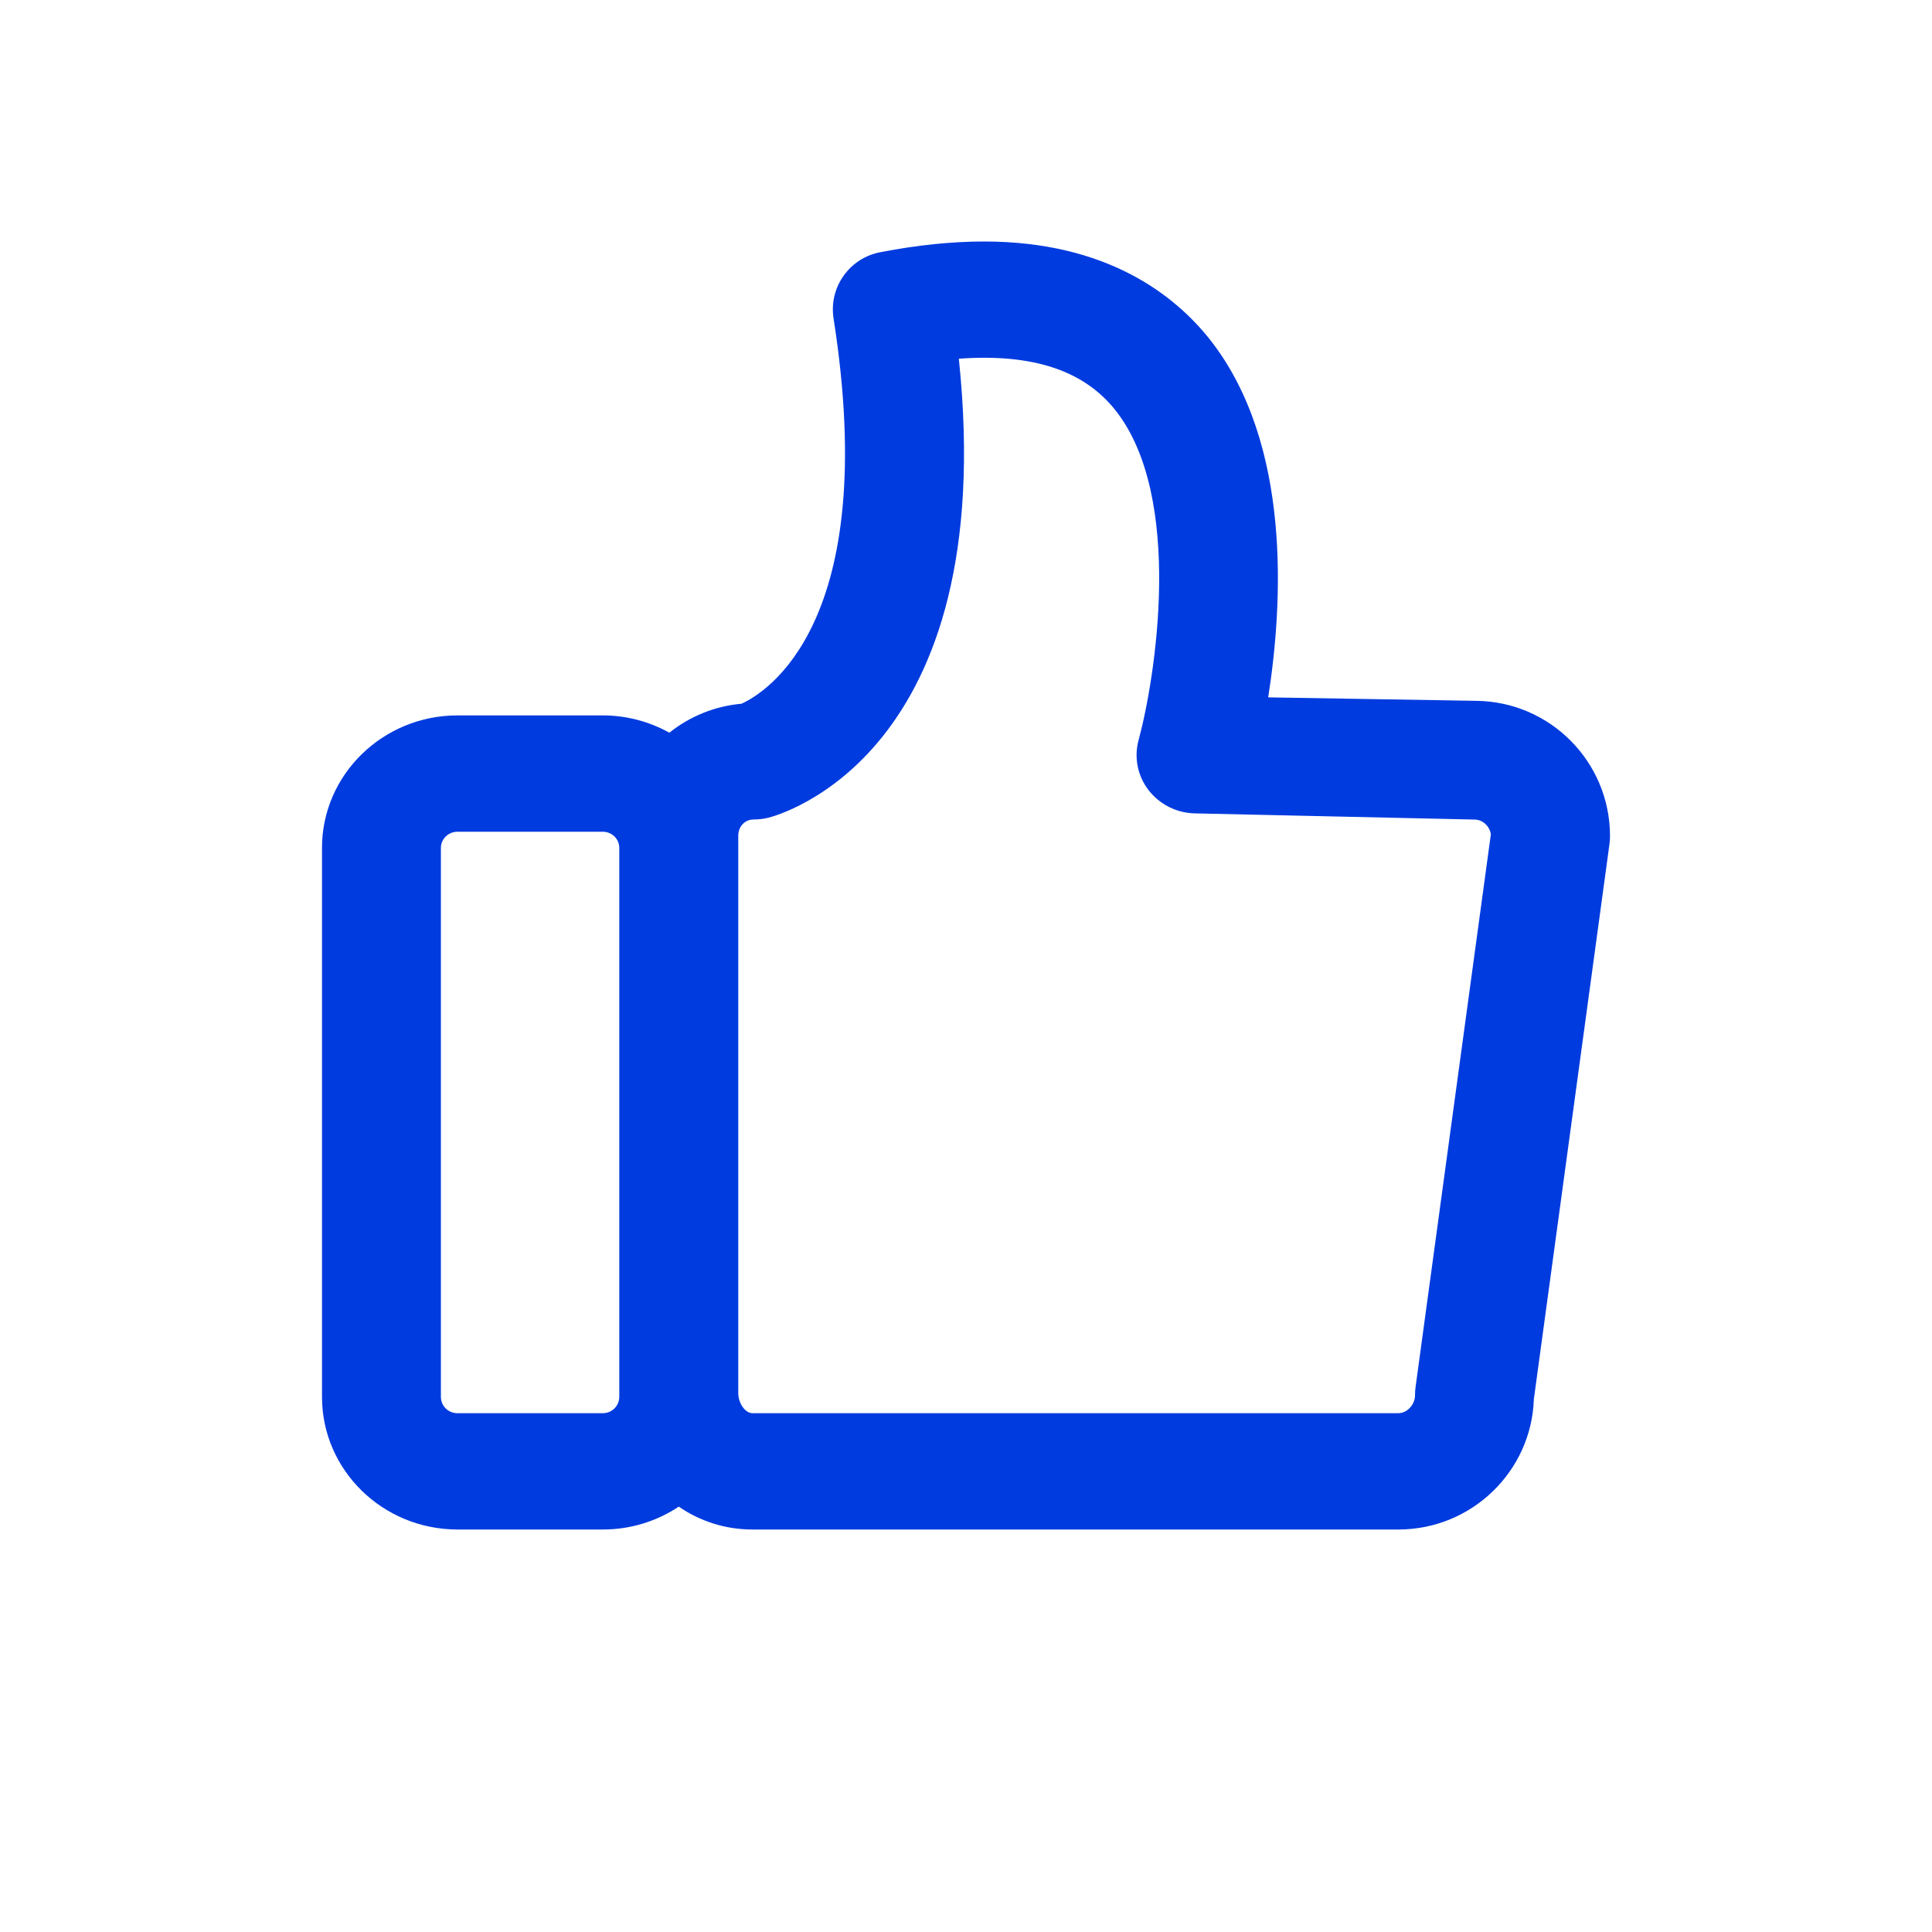
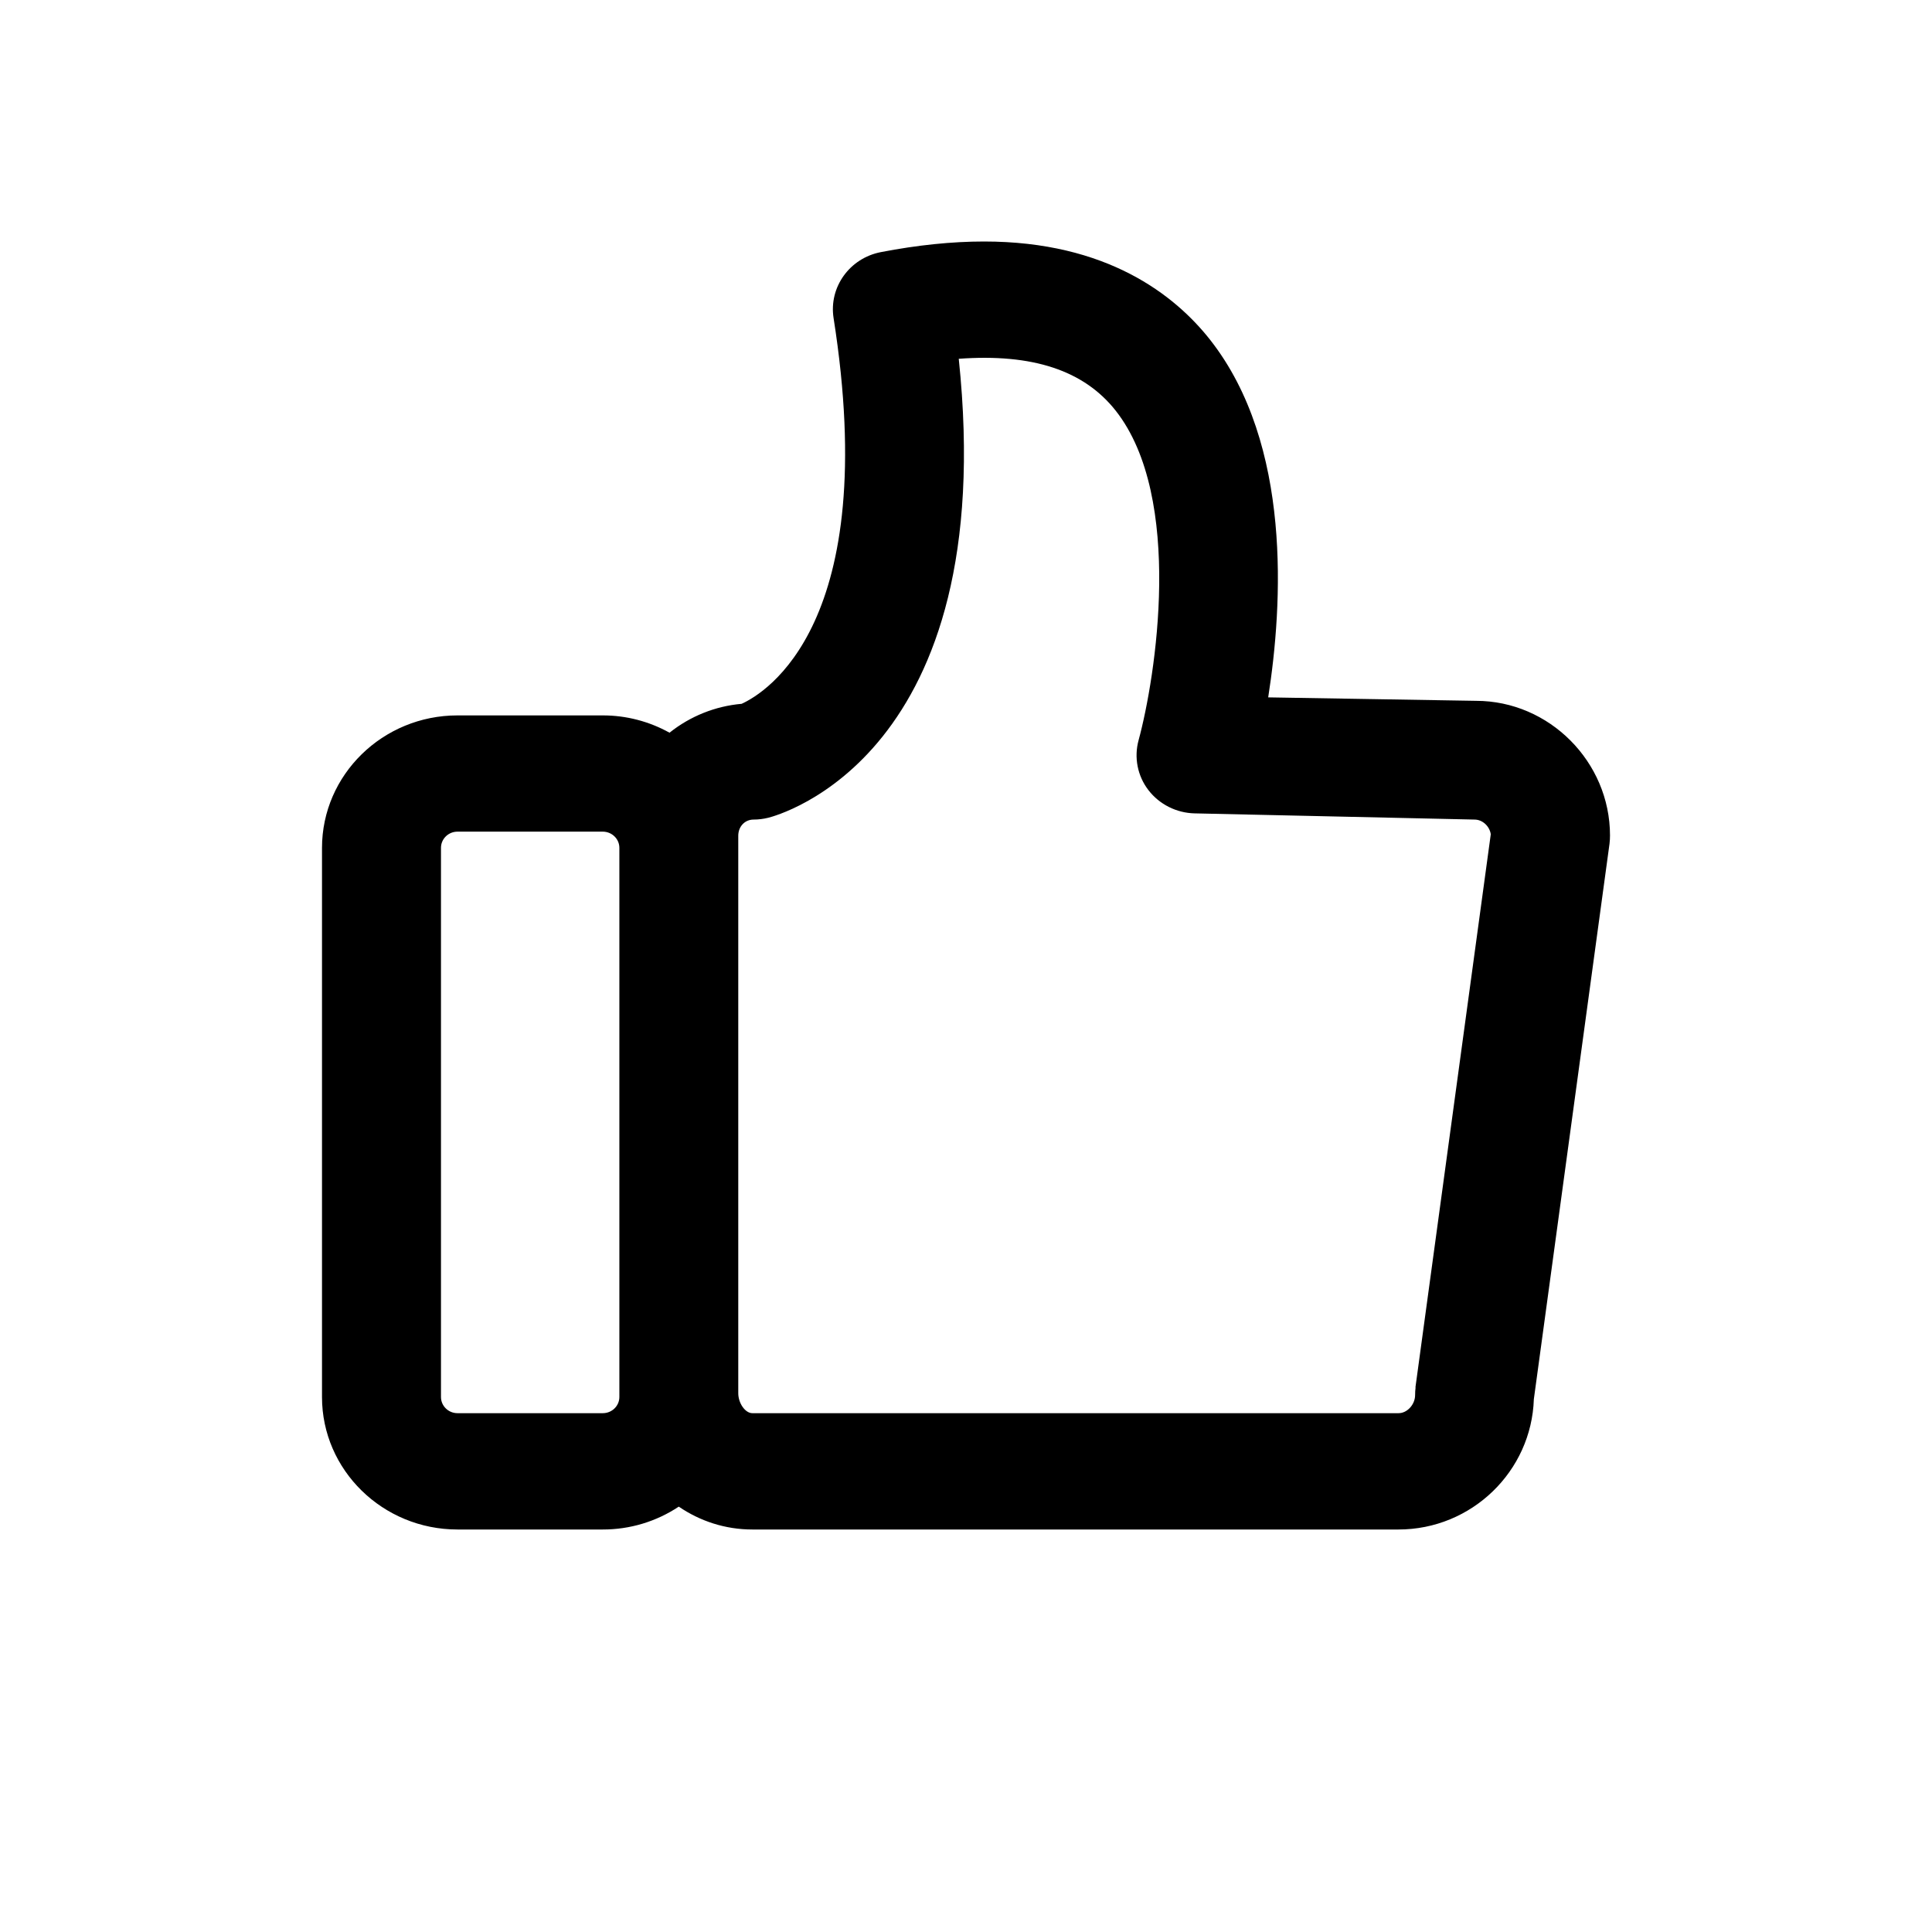
<svg xmlns="http://www.w3.org/2000/svg" width="24" height="24">
-   <g fill="none">
-     <path fill="none" d="M0-1h24v24H0z" />
-     <path fill="#003BDF" d="M18.335 8.706l-2.581-.043c.18-1.15.299-3.14-.72-4.44C14.594 3.666 13.751 3 12.223 3c-.396 0-.827.044-1.282.132a.724.724 0 0 0-.587.819c.597 3.798-.85 4.659-1.143 4.791a1.67 1.67 0 0 0-.896.36 1.7 1.7 0 0 0-.828-.215H5.683C4.755 8.887 4 9.625 4 10.532v6.822C4 18.262 4.755 19 5.683 19h1.805a1.7 1.7 0 0 0 .944-.284c.262.18.576.284.914.284h8.026c.91 0 1.653-.723 1.682-1.619l.94-6.9a.833.833 0 0 0 .006-.103 1.68 1.68 0 0 0-1.665-1.672zM7.693 17.354a.203.203 0 0 1-.205.201H5.683a.203.203 0 0 1-.206-.2v-6.823c0-.11.093-.2.206-.2h1.805c.113 0 .205.09.205.2v6.822zm9.891-.119a.717.717 0 0 0-.006.096c0 .117-.098.224-.206.224H9.346c-.088 0-.175-.123-.175-.248v-6.925c0-.115.082-.202.19-.202.06 0 .121-.007.18-.021.123-.03 2.887-.769 2.37-5.703.916-.066 1.555.144 1.949.645.85 1.082.493 3.322.284 4.093a.71.71 0 0 0 .123.62.745.745 0 0 0 .574.29l3.477.077c.1 0 .187.082.202.182l-.936 6.872z" />
-   </g>
+   <path d="M18.335 8.706h-0l-2.581-.043c.18-1.151.299-3.141-.72-4.44C14.595 3.665 13.752 3 12.224 3c-.396 0-.828.044-1.282.132-.388.075-.647.436-.587.819.598 3.799-.85 4.659-1.142 4.792a1.67 1.67 0 0 0-.896.359 1.7 1.7 0 0 0-.829-.215H5.683C4.755 8.887 4 9.625 4 10.533v6.822C4 18.262 4.755 19 5.683 19h1.805a1.7 1.7 0 0 0 .944-.284c.262.179.576.284.914.284h8.026c.91 0 1.653-.723 1.682-1.619l.94-6.9a.833.833 0 0 0 .006-.103c0-.914-.754-1.672-1.665-1.672zM7.694 17.354c0 .111-.092.201-.206.201H5.683c-.113 0-.205-.09-.205-.201v-6.822c0-.111.092-.201.205-.201h1.805c.113 0 .206.09.206.201V17.354zm9.891-.119a.717.717 0 0 0-.006.095c0 .117-.098.225-.205.225H9.346c-.088 0-.175-.123-.175-.248v-6.925c0-.115.082-.201.19-.201a.752.752 0 0 0 .18-.022c.123-.03 2.887-.769 2.369-5.702.917-.067 1.555.144 1.95.645.851 1.082.494 3.322.284 4.093a.71.71 0 0 0 .122.62c.136.177.348.284.574.289l3.477.077c.099 0 .187.082.202.182l-.936 6.872z" fill-rule="nonzero" />
</svg>
